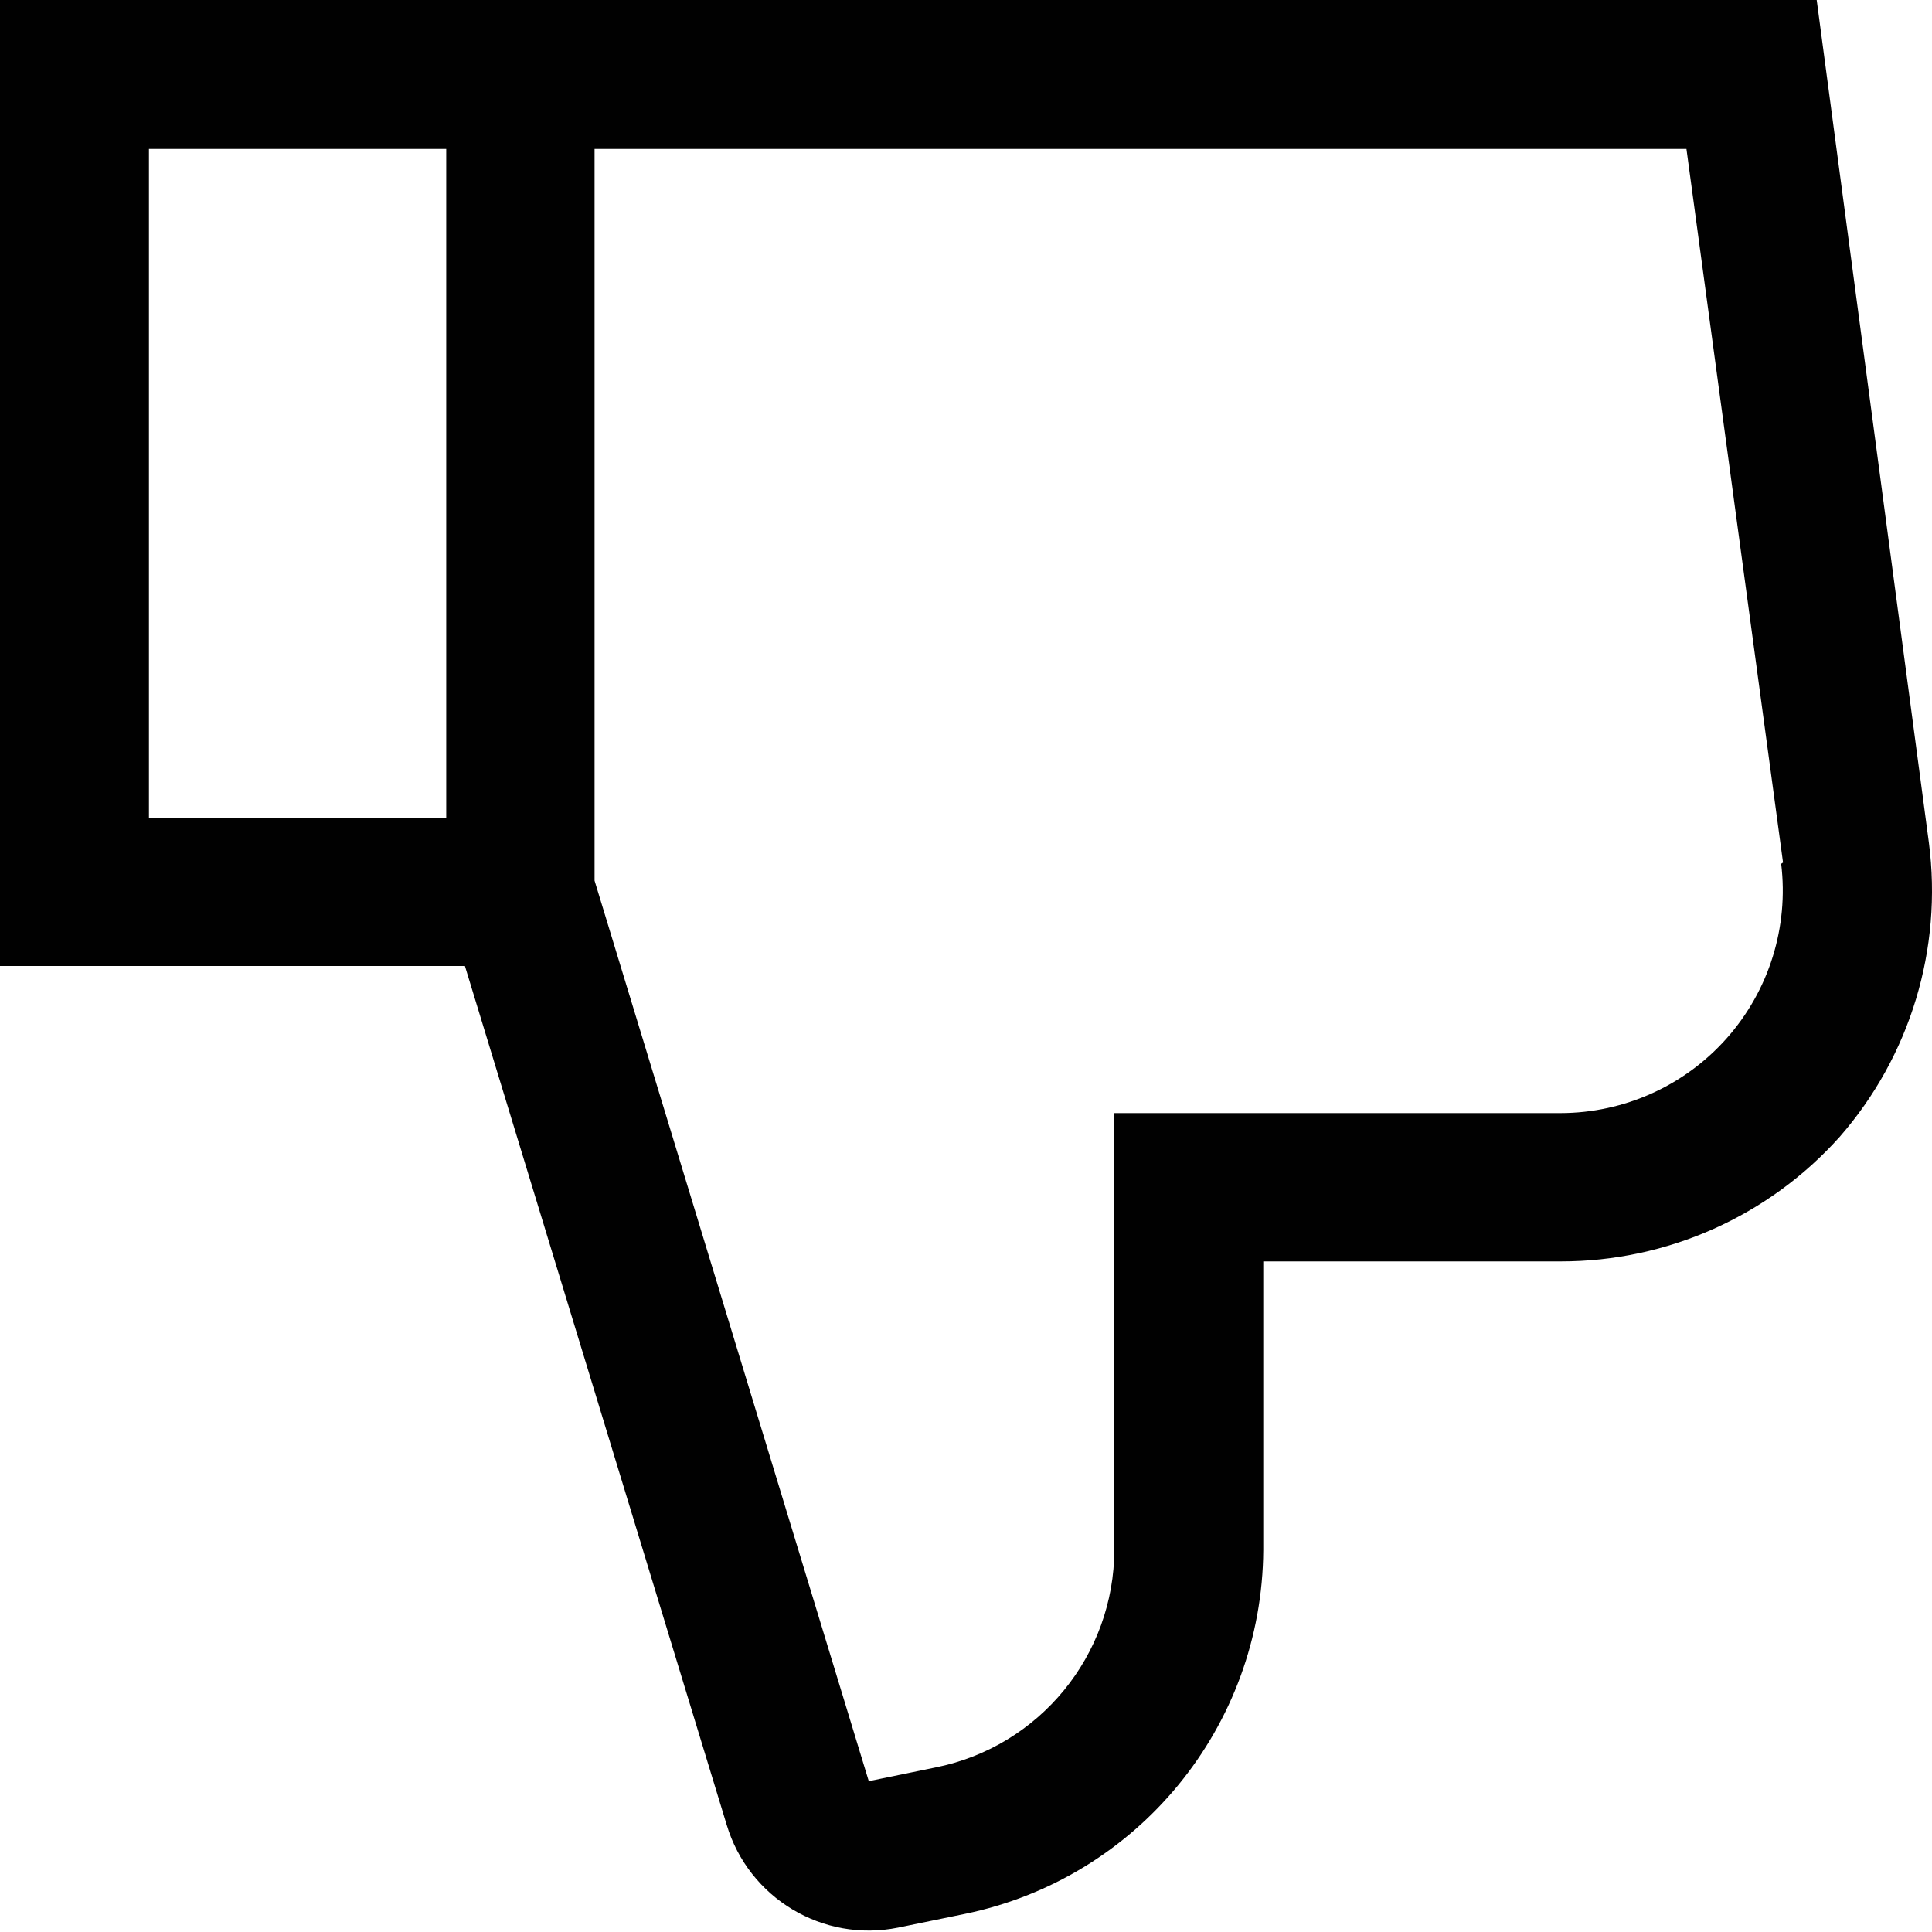
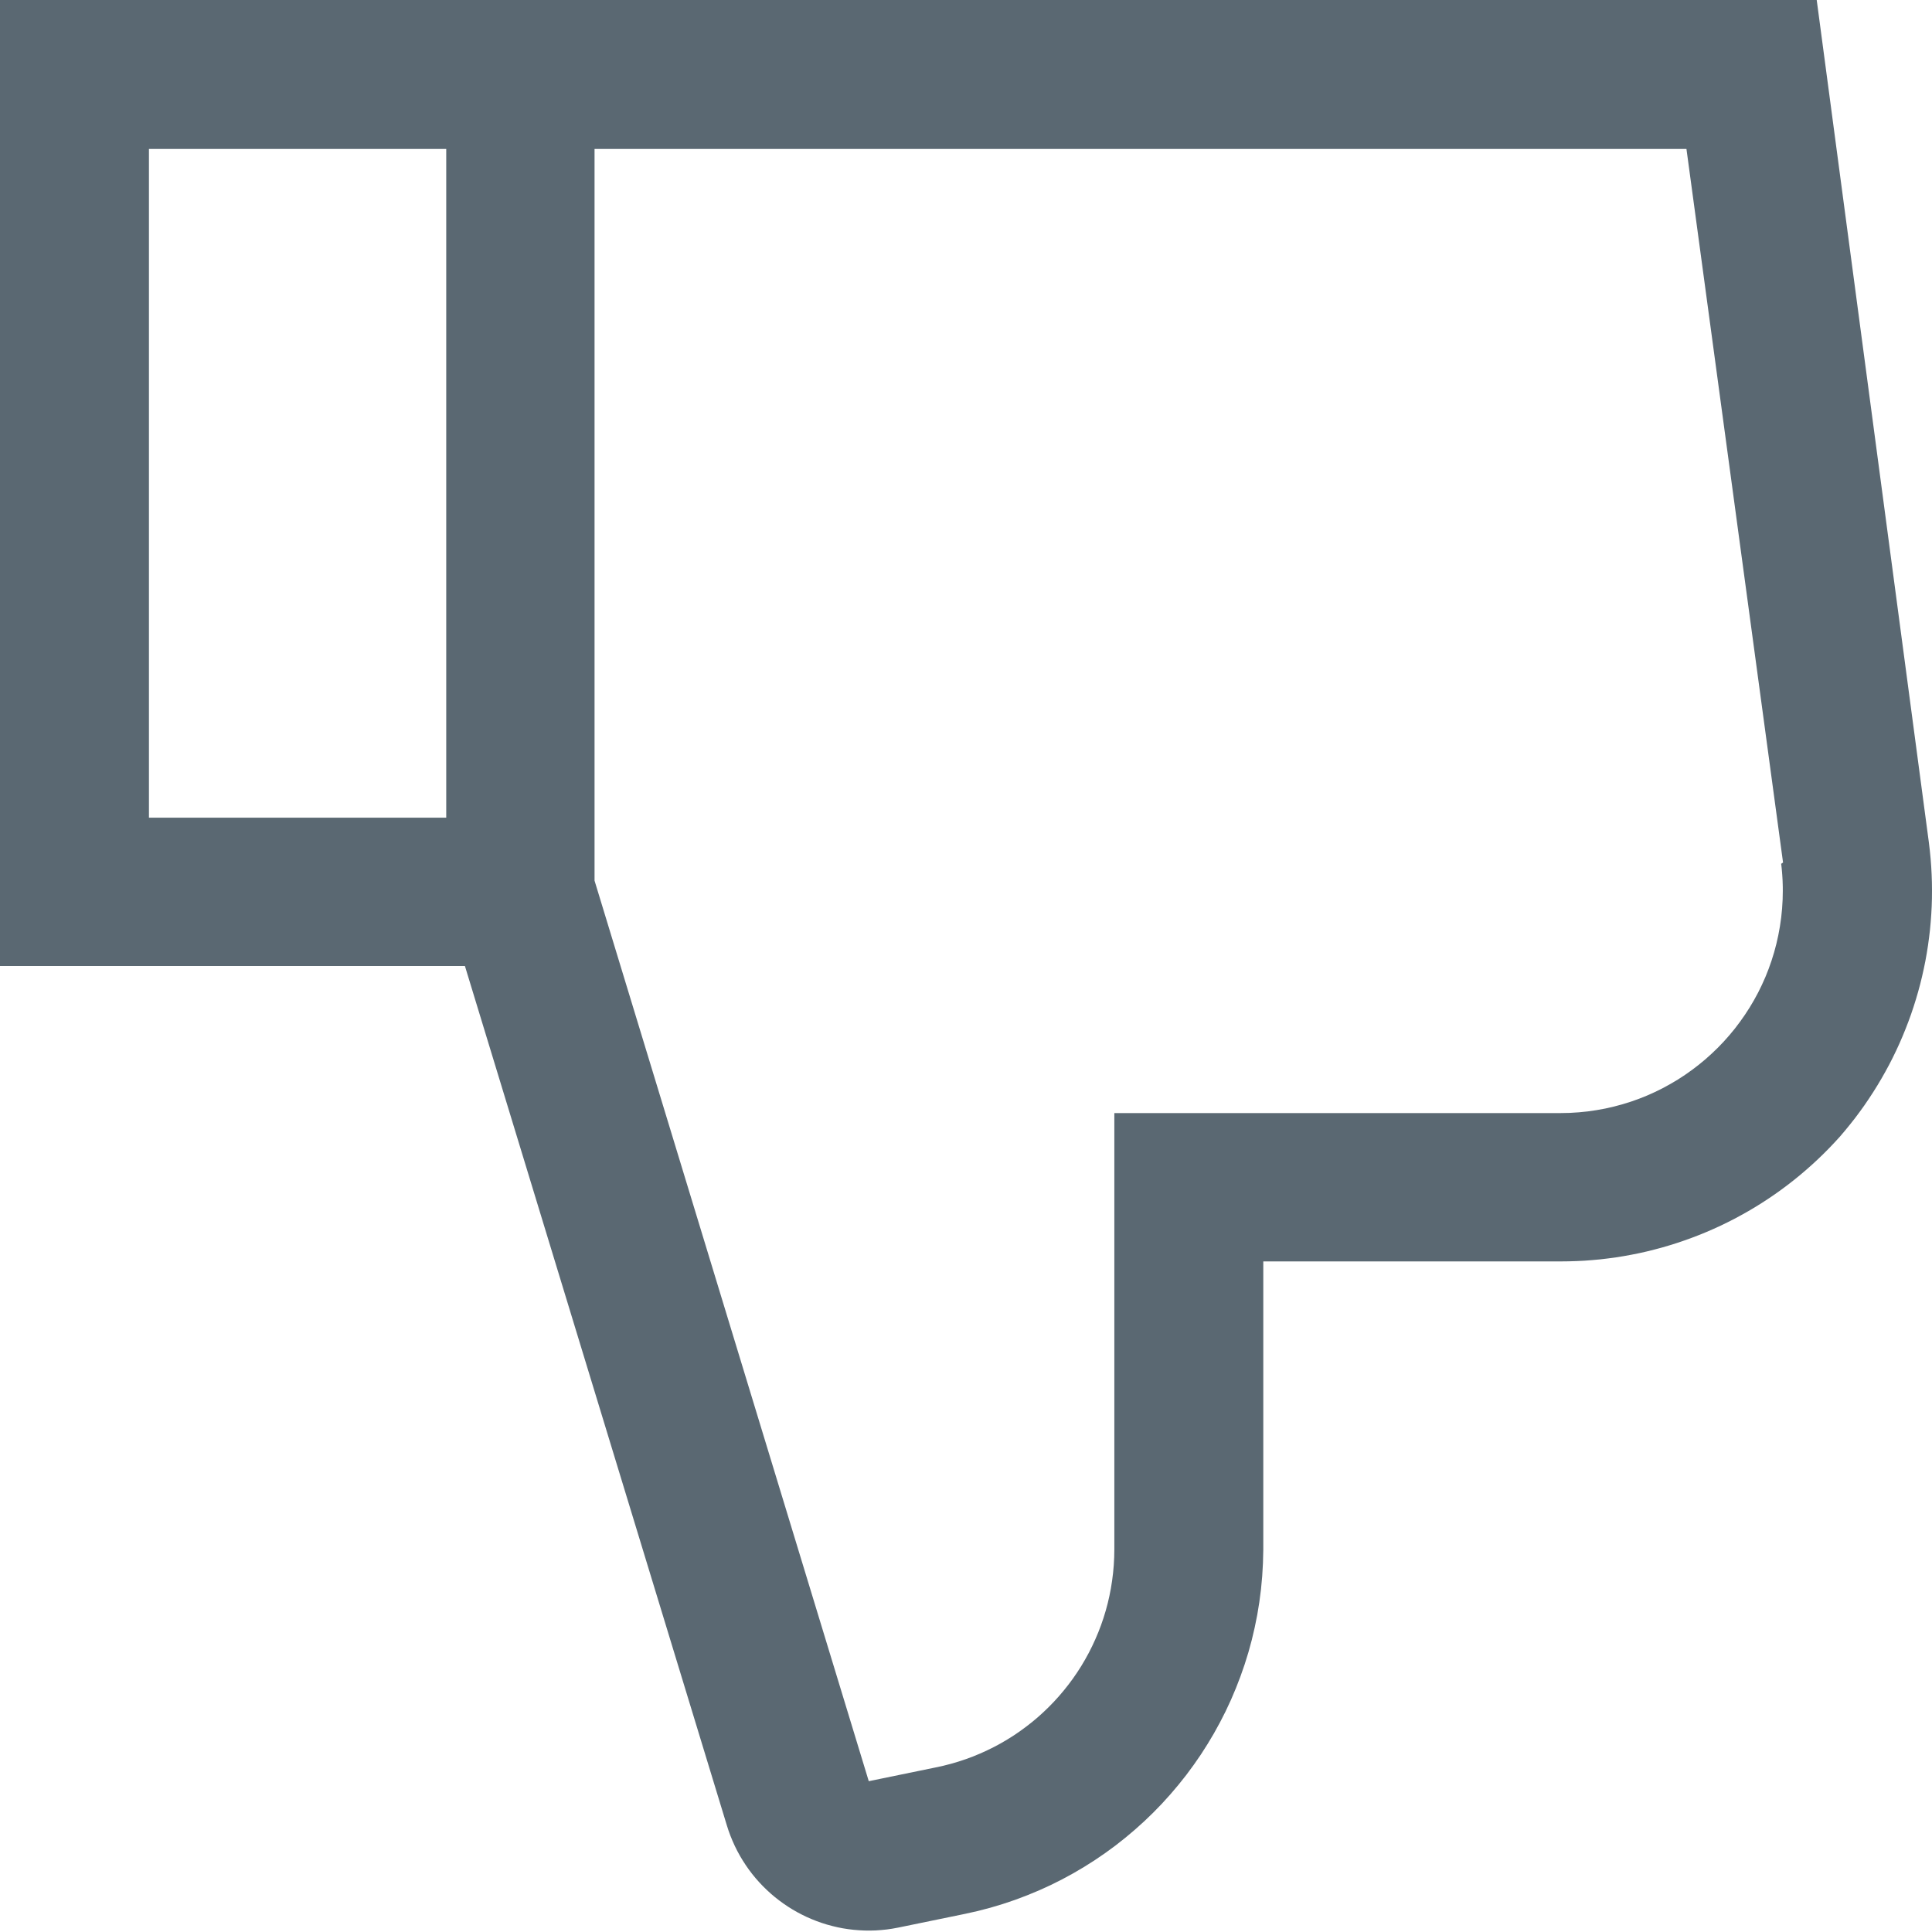
- <svg xmlns="http://www.w3.org/2000/svg" id="Layer_1" data-name="Layer 1" viewBox="0 0 31 31">
+ <svg xmlns="http://www.w3.org/2000/svg" xmlns:xlink="http://www.w3.org/1999/xlink" version="1.1" preserveAspectRatio="xMidYMid meet" viewBox="0 0 640 640" width="640" height="640">
  <defs>
-     <style>.cls-1{fill:#010101;}</style>
+     <path d="M639.28 281.76L639.54 284.41L639.74 287.05L639.88 289.69L639.97 292.32L640 294.96L639.98 297.59L639.9 300.21L639.76 302.83L639.57 305.44L639.33 308.05L639.02 310.64L638.67 313.23L638.26 315.81L637.8 318.38L637.28 320.93L636.71 323.47L636.09 326L635.41 328.52L634.68 331.02L633.9 333.5L633.07 335.97L632.18 338.42L631.24 340.85L630.26 343.26L629.22 345.66L628.13 348.03L626.99 350.38L625.8 352.71L624.55 355.01L623.26 357.29L621.92 359.54L620.53 361.77L619.09 363.97L617.61 366.15L616.07 368.29L614.49 370.41L612.85 372.49L611.17 374.55L609.45 376.57L607.66 378.52L605.84 380.43L603.98 382.3L602.09 384.12L600.16 385.9L598.2 387.63L596.2 389.33L594.18 390.97L592.12 392.57L590.03 394.13L587.91 395.64L585.76 397.1L583.58 398.52L581.38 399.89L579.15 401.21L576.89 402.48L574.61 403.71L572.3 404.89L569.97 406.02L567.61 407.1L565.24 408.13L562.84 409.11L560.42 410.04L557.98 410.92L555.53 411.75L553.05 412.53L550.56 413.26L548.05 413.93L545.53 414.56L542.99 415.13L540.44 415.64L537.87 416.11L535.29 416.52L532.7 416.87L530.1 417.18L527.49 417.42L524.87 417.62L522.24 417.75L519.6 417.83L516.95 417.86L418.48 417.86L418.48 513.45L418.37 517.82L418.12 522.15L417.72 526.46L417.17 530.72L416.48 534.94L415.64 539.11L414.67 543.24L413.56 547.32L412.31 551.34L410.93 555.3L409.42 559.21L407.79 563.06L406.03 566.84L404.14 570.55L402.14 574.19L400.01 577.76L397.78 581.25L395.42 584.66L392.96 588L390.38 591.24L387.7 594.4L384.92 597.47L382.03 600.45L379.05 603.32L375.96 606.1L372.78 608.78L369.51 611.36L366.15 613.82L362.7 616.18L359.16 618.42L355.54 620.55L351.84 622.56L348.06 624.45L344.2 626.21L340.27 627.84L336.27 629.35L332.2 630.72L328.06 631.96L323.85 633.06L319.59 634.01L297.5 638.55L295.63 638.89L293.77 639.16L291.91 639.35L290.06 639.48L288.21 639.53L286.38 639.51L284.55 639.42L282.74 639.27L280.94 639.05L279.15 638.77L277.39 638.42L275.64 638L273.91 637.53L272.2 636.99L270.52 636.39L268.86 635.73L267.23 635.02L265.63 634.24L264.05 633.41L262.51 632.52L261 631.58L259.53 630.58L258.09 629.53L256.69 628.43L255.33 627.28L254.01 626.07L252.73 624.82L251.5 623.52L250.31 622.17L249.17 620.78L248.08 619.34L247.04 617.85L246.05 616.32L245.11 614.75L244.23 613.14L243.41 611.49L242.65 609.8L241.94 608.06L241.3 606.3L240.72 604.49L154.01 320L0 320L0 0L601.81 0L638.97 279.12L639.28 281.76ZM196.95 291.72L287.79 590.04L309.88 585.5L312.45 584.94L314.98 584.29L317.47 583.56L319.91 582.75L322.32 581.86L324.68 580.88L327 579.83L329.27 578.71L331.5 577.51L333.67 576.24L335.8 574.9L337.87 573.49L339.89 572.01L341.86 570.47L343.77 568.87L345.62 567.2L347.41 565.48L349.15 563.69L350.82 561.85L352.42 559.96L353.97 558.01L355.45 556.01L356.86 553.96L358.2 551.87L359.47 549.72L360.67 547.54L361.79 545.31L362.84 543.04L363.82 540.73L364.72 538.38L365.54 536L366.28 533.58L366.94 531.13L367.51 528.65L368 526.15L368.4 523.61L368.72 521.05L368.95 518.47L369.09 515.86L369.14 513.24L369.14 368.72L516.95 368.72L519.99 368.66L523 368.47L525.97 368.17L528.91 367.74L531.81 367.21L534.66 366.56L537.48 365.8L540.25 364.94L542.97 363.97L545.64 362.9L548.25 361.73L550.82 360.46L553.32 359.09L555.77 357.64L558.15 356.09L560.47 354.45L562.72 352.73L564.9 350.93L567.01 349.04L569.05 347.08L571.01 345.04L572.89 342.92L574.69 340.74L576.4 338.48L578.03 336.16L579.58 333.77L581.03 331.32L582.39 328.82L583.65 326.25L584.82 323.63L585.88 320.96L586.84 318.24L587.7 315.47L588.45 312.65L589.09 309.79L589.62 306.89L590.04 303.96L590.34 300.98L590.52 297.97L590.58 294.94L590.57 294.72L590.57 294.5L590.57 294.28L590.57 294.05L590.57 293.83L590.56 293.61L590.56 293.39L590.55 293.17L590.55 292.95L590.54 292.73L590.53 292.51L590.52 292.29L590.52 292.07L590.51 291.85L590.5 291.63L590.49 291.41L590.48 291.19L590.46 290.97L590.45 290.75L590.44 290.53L590.42 290.31L590.41 290.09L590.4 289.87L590.38 289.65L590.36 289.43L590.35 289.21L590.33 288.99L590.31 288.77L590.29 288.55L590.27 288.33L590.25 288.11L590.23 287.89L590.21 287.68L590.19 287.46L590.16 287.24L590.14 287.02L590.12 286.8L590.09 286.58L590.06 286.36L590.04 286.14L590.66 285.73L558.66 49.34L196.95 49.34L196.95 291.72ZM49.34 270.86L147.82 270.86L147.82 49.34L49.34 49.34L49.34 270.86Z" id="aG3NzwB3r" />
  </defs>
-   <path class="cls-1" d="M29.91,18.66a6,6,0,0,1-4.48,2H20.66v4.63a6,6,0,0,1-4.79,5.84l-1.07.22a2.38,2.38,0,0,1-2.75-1.65L7.85,15.92H.39V.42H29.54l1.8,13.52A6,6,0,0,1,29.91,18.66ZM7.55,2.81H2.78V13.54H7.55ZM29,14.26,27.45,2.81H9.93V14.55L14.33,29l1.07-.22a3.57,3.57,0,0,0,2.87-3.5v-7h7.16a3.57,3.57,0,0,0,3.54-4Z" transform="translate(-0.39 -0.42)" />
+   <g>
+     <g>
+       <g>
+         <use xlink:href="#aG3NzwB3r" opacity="1" fill="#5a6872" fill-opacity="1" />
+         <g>
+           <use xlink:href="#aG3NzwB3r" opacity="1" fill-opacity="0" stroke="#000000" stroke-width="1" stroke-opacity="0" />
+         </g>
+       </g>
+     </g>
+   </g>
</svg>
